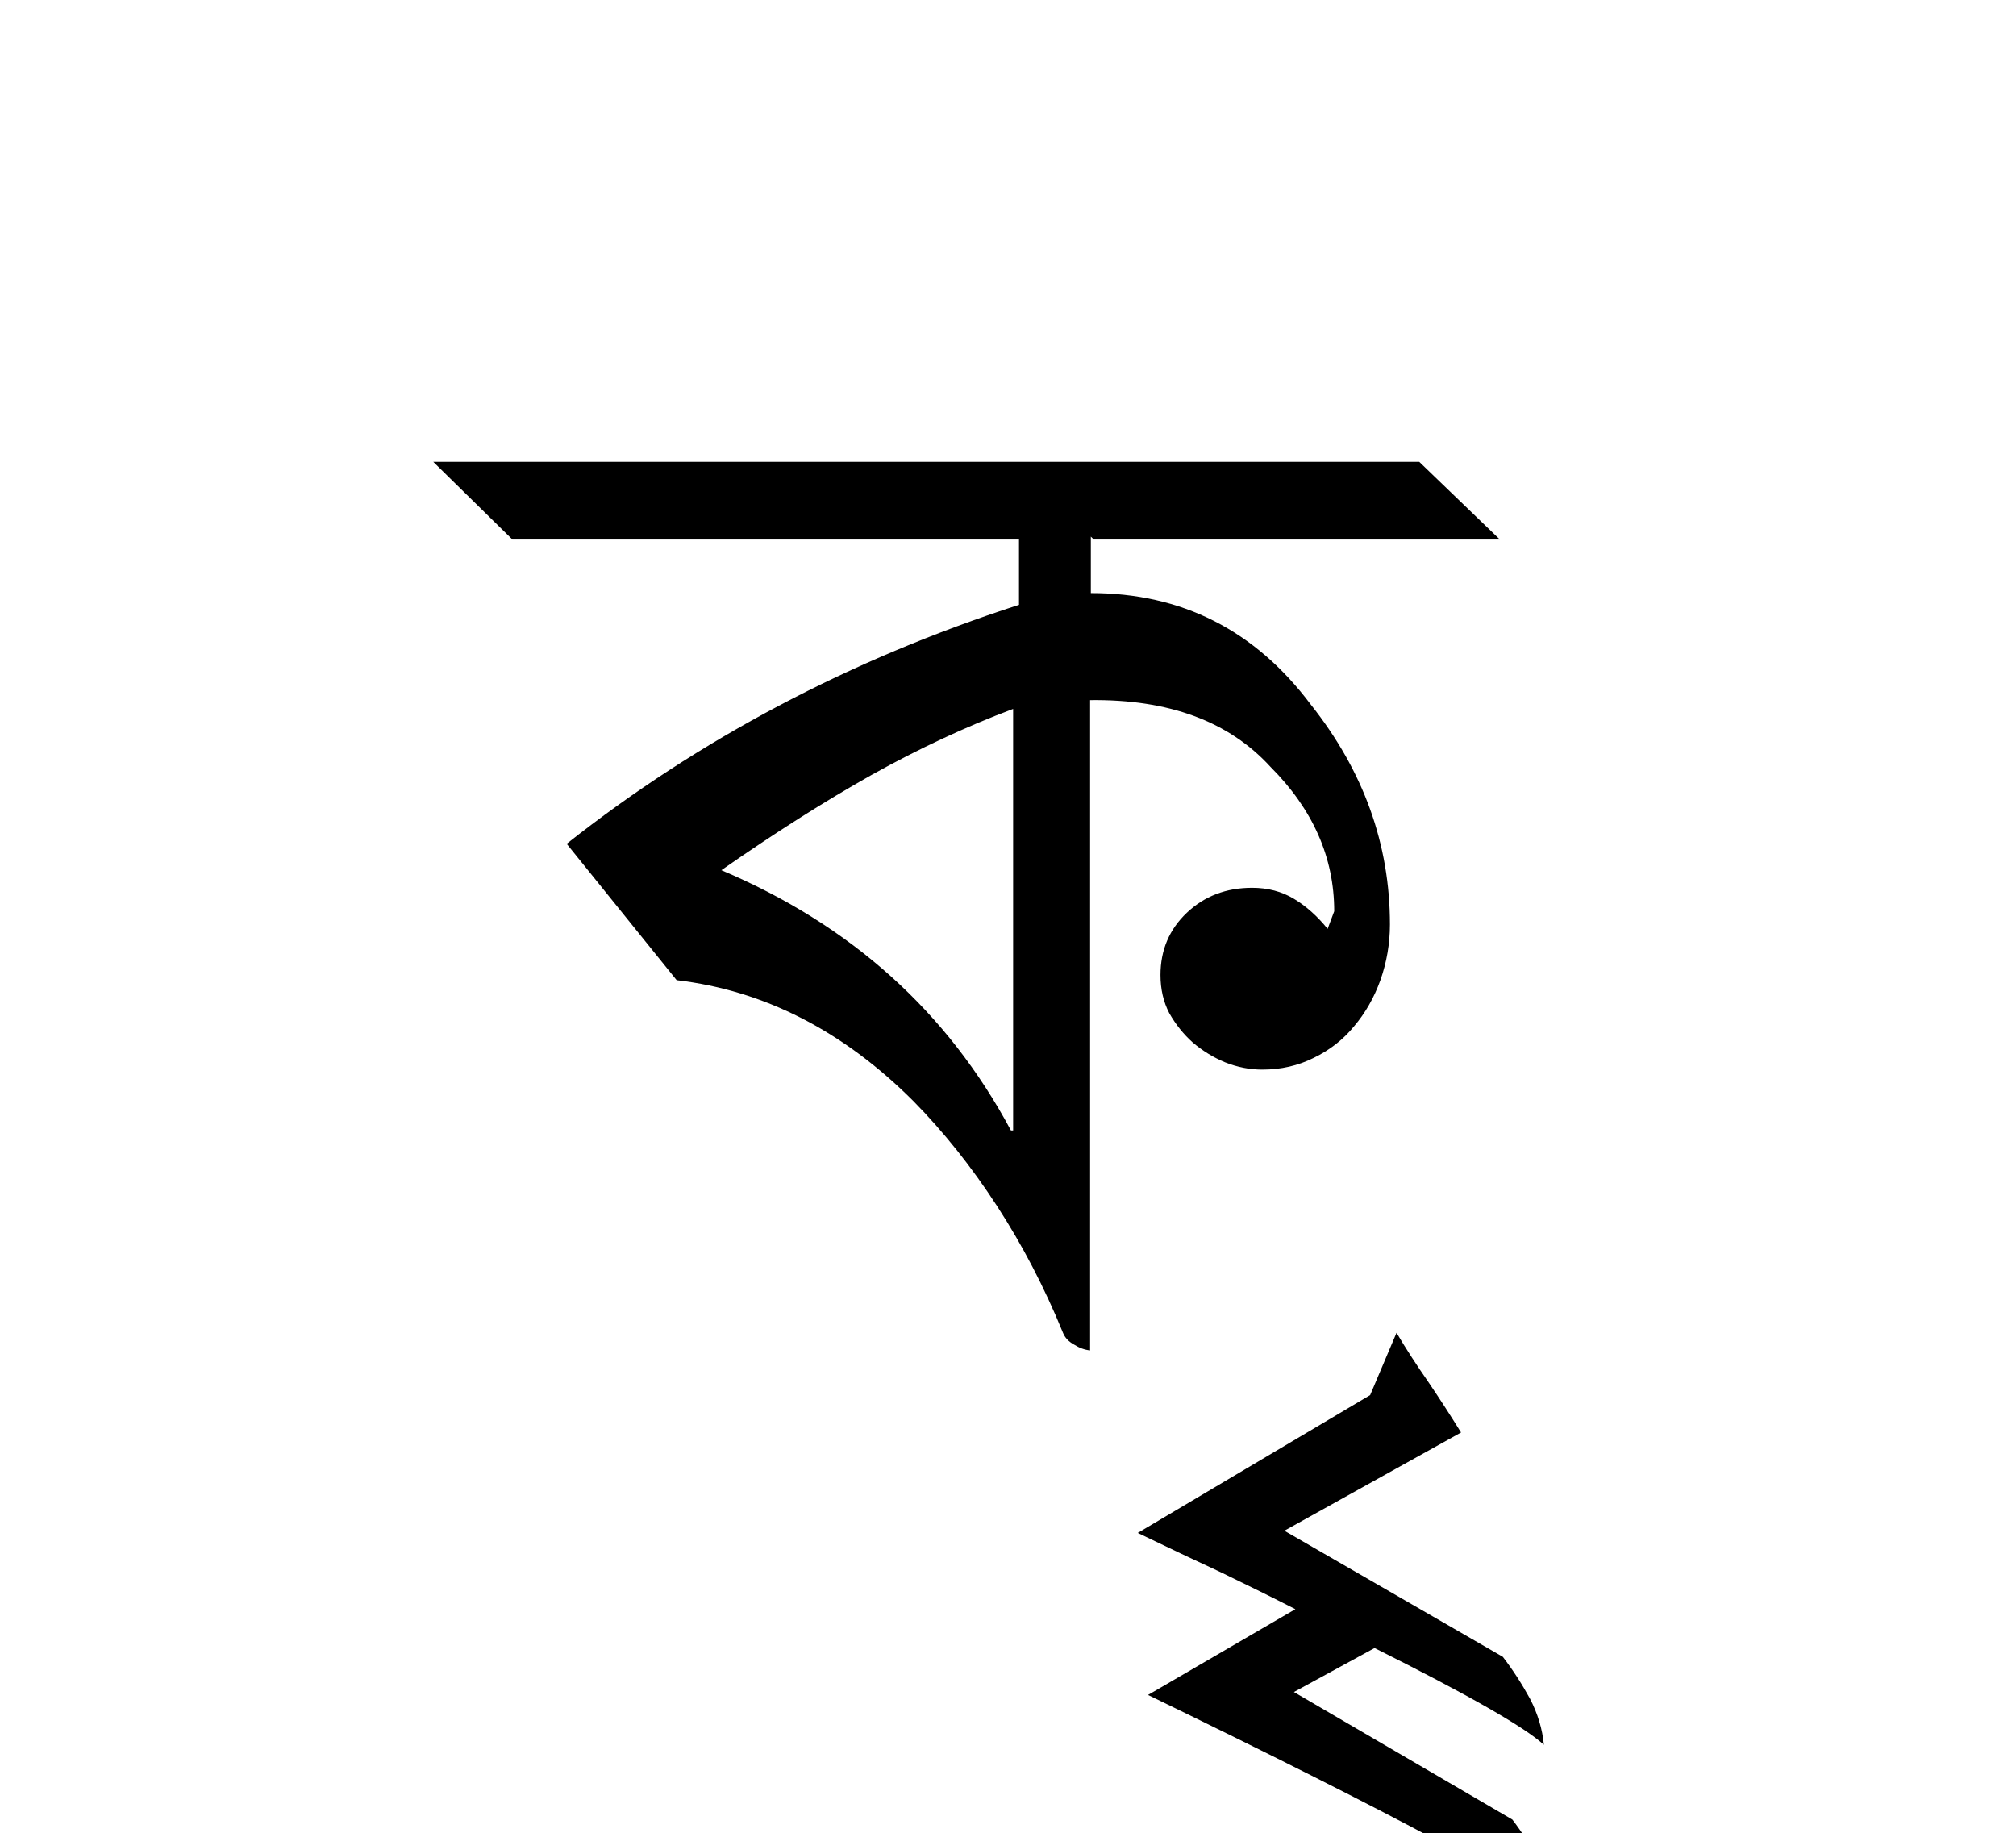
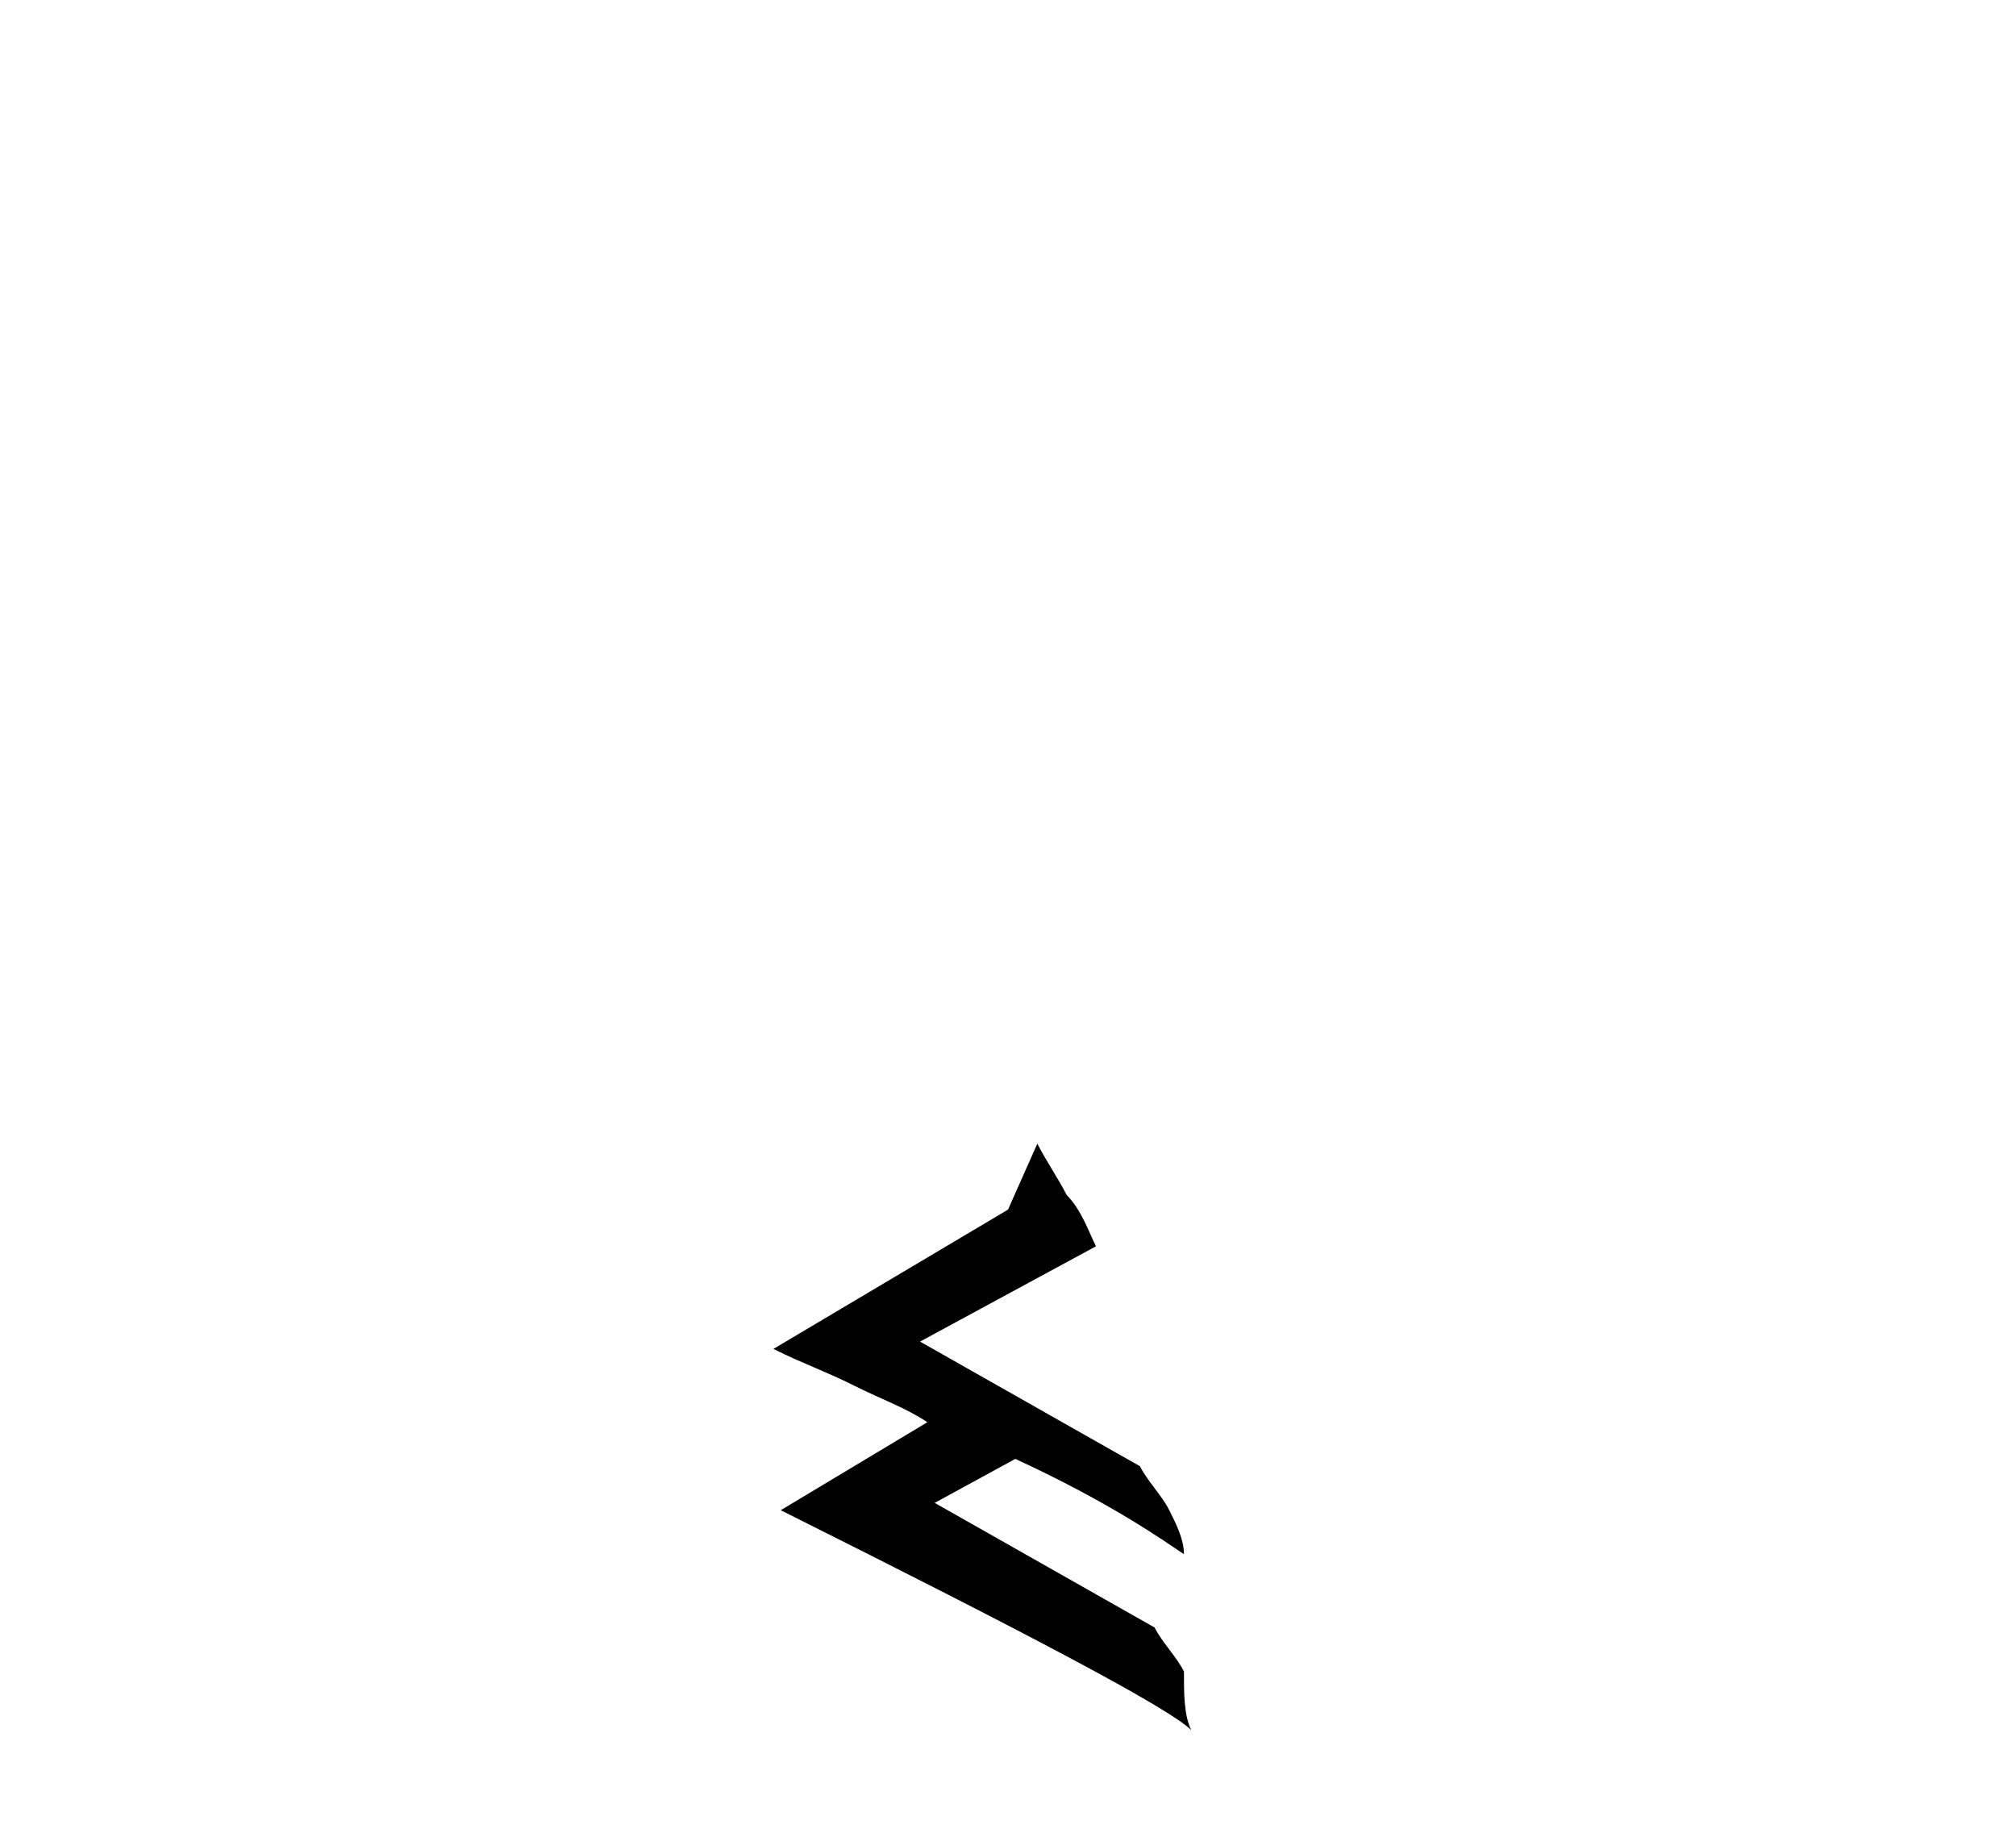
- <svg xmlns="http://www.w3.org/2000/svg" width="33" height="30">
+ <svg xmlns="http://www.w3.org/2000/svg" version="1.1" id="Layer_1" x="0px" y="0px" viewBox="0 0 33 30" style="enable-background:new 0 0 33 30;" xml:space="preserve">
  <g transform="translate(16.5 15) scale(1.2) translate(-16.5 -15)">
-     <path d="m17.63 9.82l0 0.77q1.86 0 3.00 1.52q1.08 1.36 1.08 3.00q0 0.39 -0.13 0.76q-0.13 0.36 -0.36 0.63q-0.22 0.27 -0.55 0.43q-0.32 0.16 -0.70 0.16q-0.26 0 -0.51 -0.10q-0.24 -0.10 -0.44 -0.27q-0.19 -0.17 -0.32 -0.40q-0.12 -0.23 -0.12 -0.52q0 -0.51 0.36 -0.85q0.36 -0.34 0.89 -0.34q0.32 0 0.57 0.15q0.25 0.15 0.46 0.41l0.09 -0.24q0 -1.10 -0.87 -1.97q-0.85 -0.93 -2.46 -0.91l0 8.87q-0.11 -0.01 -0.22 -0.08q-0.11 -0.06 -0.15 -0.16q-0.38 -0.93 -0.90 -1.73q-0.52 -0.80 -1.14 -1.43q-1.44 -1.44 -3.23 -1.65l-1.50 -1.86q2.71 -2.14 6.17 -3.26l0 -0.89l-6.91 0l-1.08 -1.06l13.45 0l1.10 1.06l-5.54 0Zm-1.06 2.35q-0.96 0.36 -1.93 0.90q-0.96 0.54 -2.05 1.30q2.65 1.12 3.95 3.55l0.03 0l0 -5.75Zm7.42 16.45q-0.45 -0.51 -5.58 -3.00l2.01 -1.17q-0.47 -0.24 -1.01 -0.50q-0.54 -0.25 -1.14 -0.54l3.17 -1.88l0.36 -0.85c0.13 0.22 0.28 0.45 0.44 0.68q0.23 0.34 0.44 0.68l-2.41 1.34l2.98 1.72q0.20 0.26 0.37 0.57q0.16 0.31 0.19 0.63q-0.39 -0.36 -2.31 -1.32l-1.10 0.60l2.98 1.74q0.20 0.26 0.38 0.60q0.17 0.34 0.22 0.66Z" />
+     <path d="M19,26.1c-0.3-0.3-2.2-1.3-5.6-3l2-1.2c-0.3-0.2-0.6-0.3-1-0.5c-0.4-0.2-0.7-0.3-1.1-0.5l3.2-1.9l0.4-0.9   c0.1,0.2,0.3,0.5,0.4,0.7c0.2,0.2,0.3,0.5,0.4,0.7l-2.4,1.3l3,1.7c0.1,0.2,0.3,0.4,0.4,0.6c0.1,0.2,0.2,0.4,0.2,0.6   c-0.3-0.2-1-0.7-2.3-1.3l-1.1,0.6l3,1.7c0.1,0.2,0.3,0.4,0.4,0.6C18.9,25.6,18.9,25.9,19,26.1L19,26.1z" />
  </g>
</svg>
